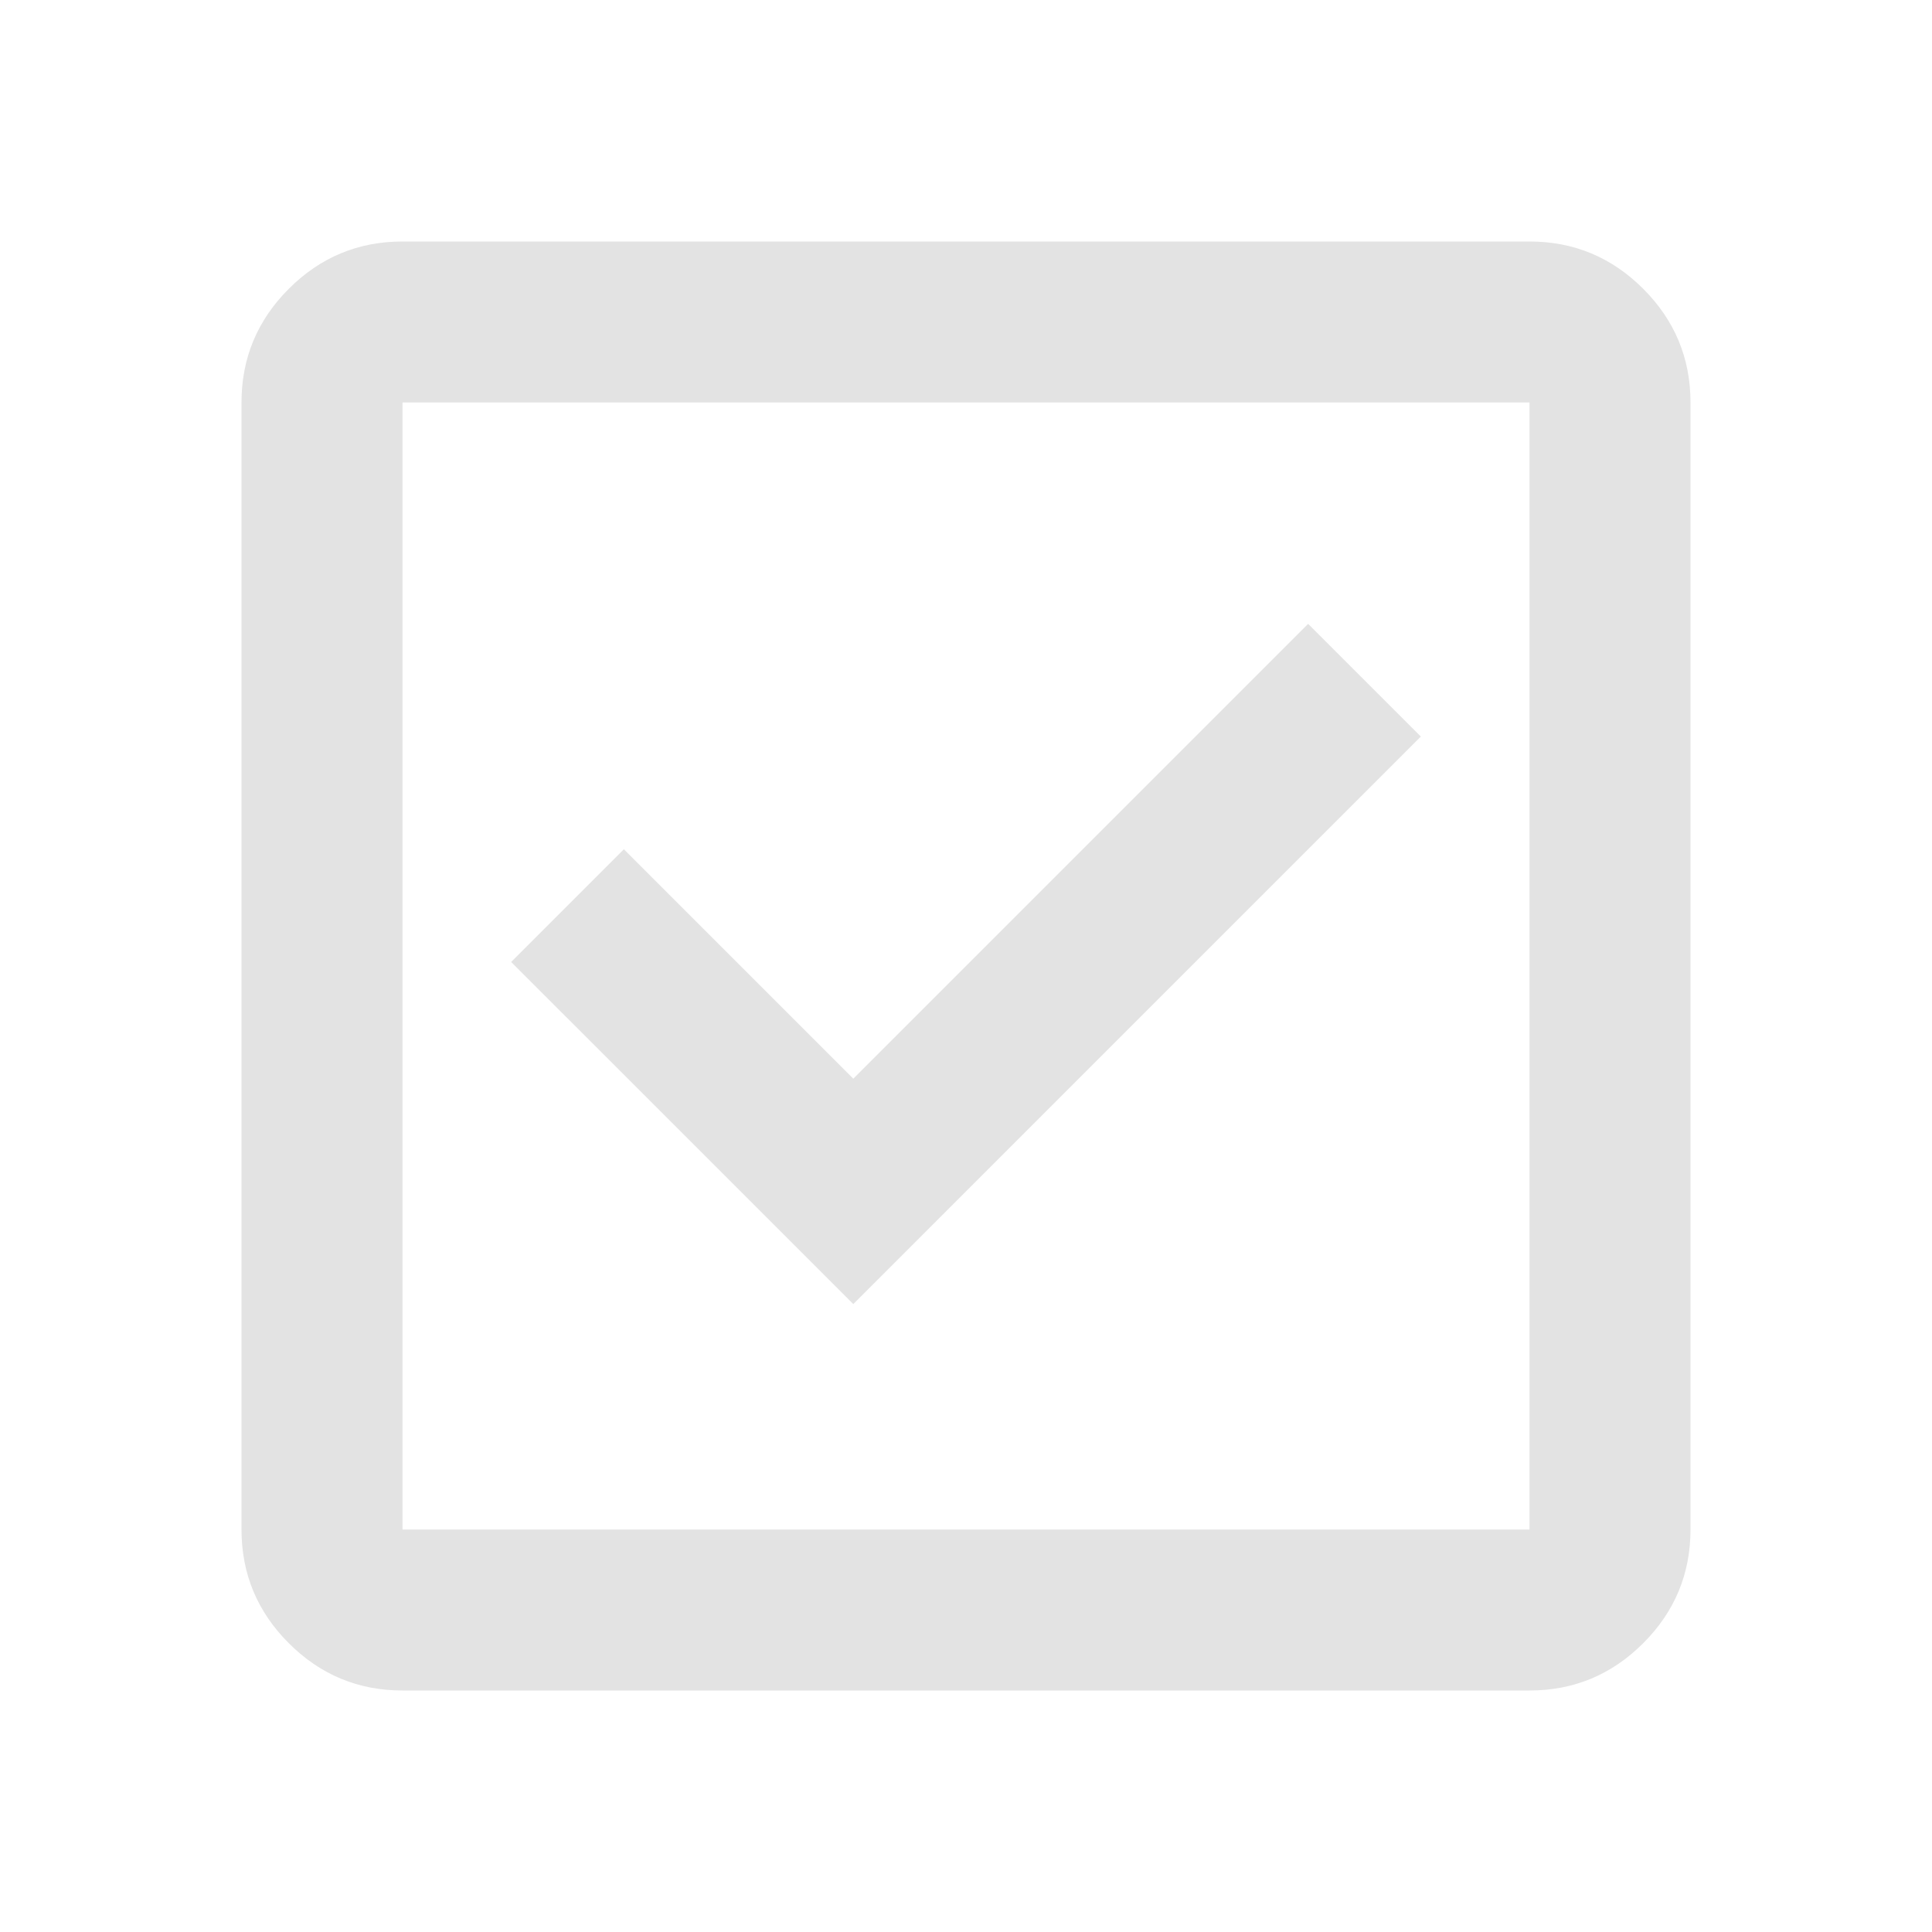
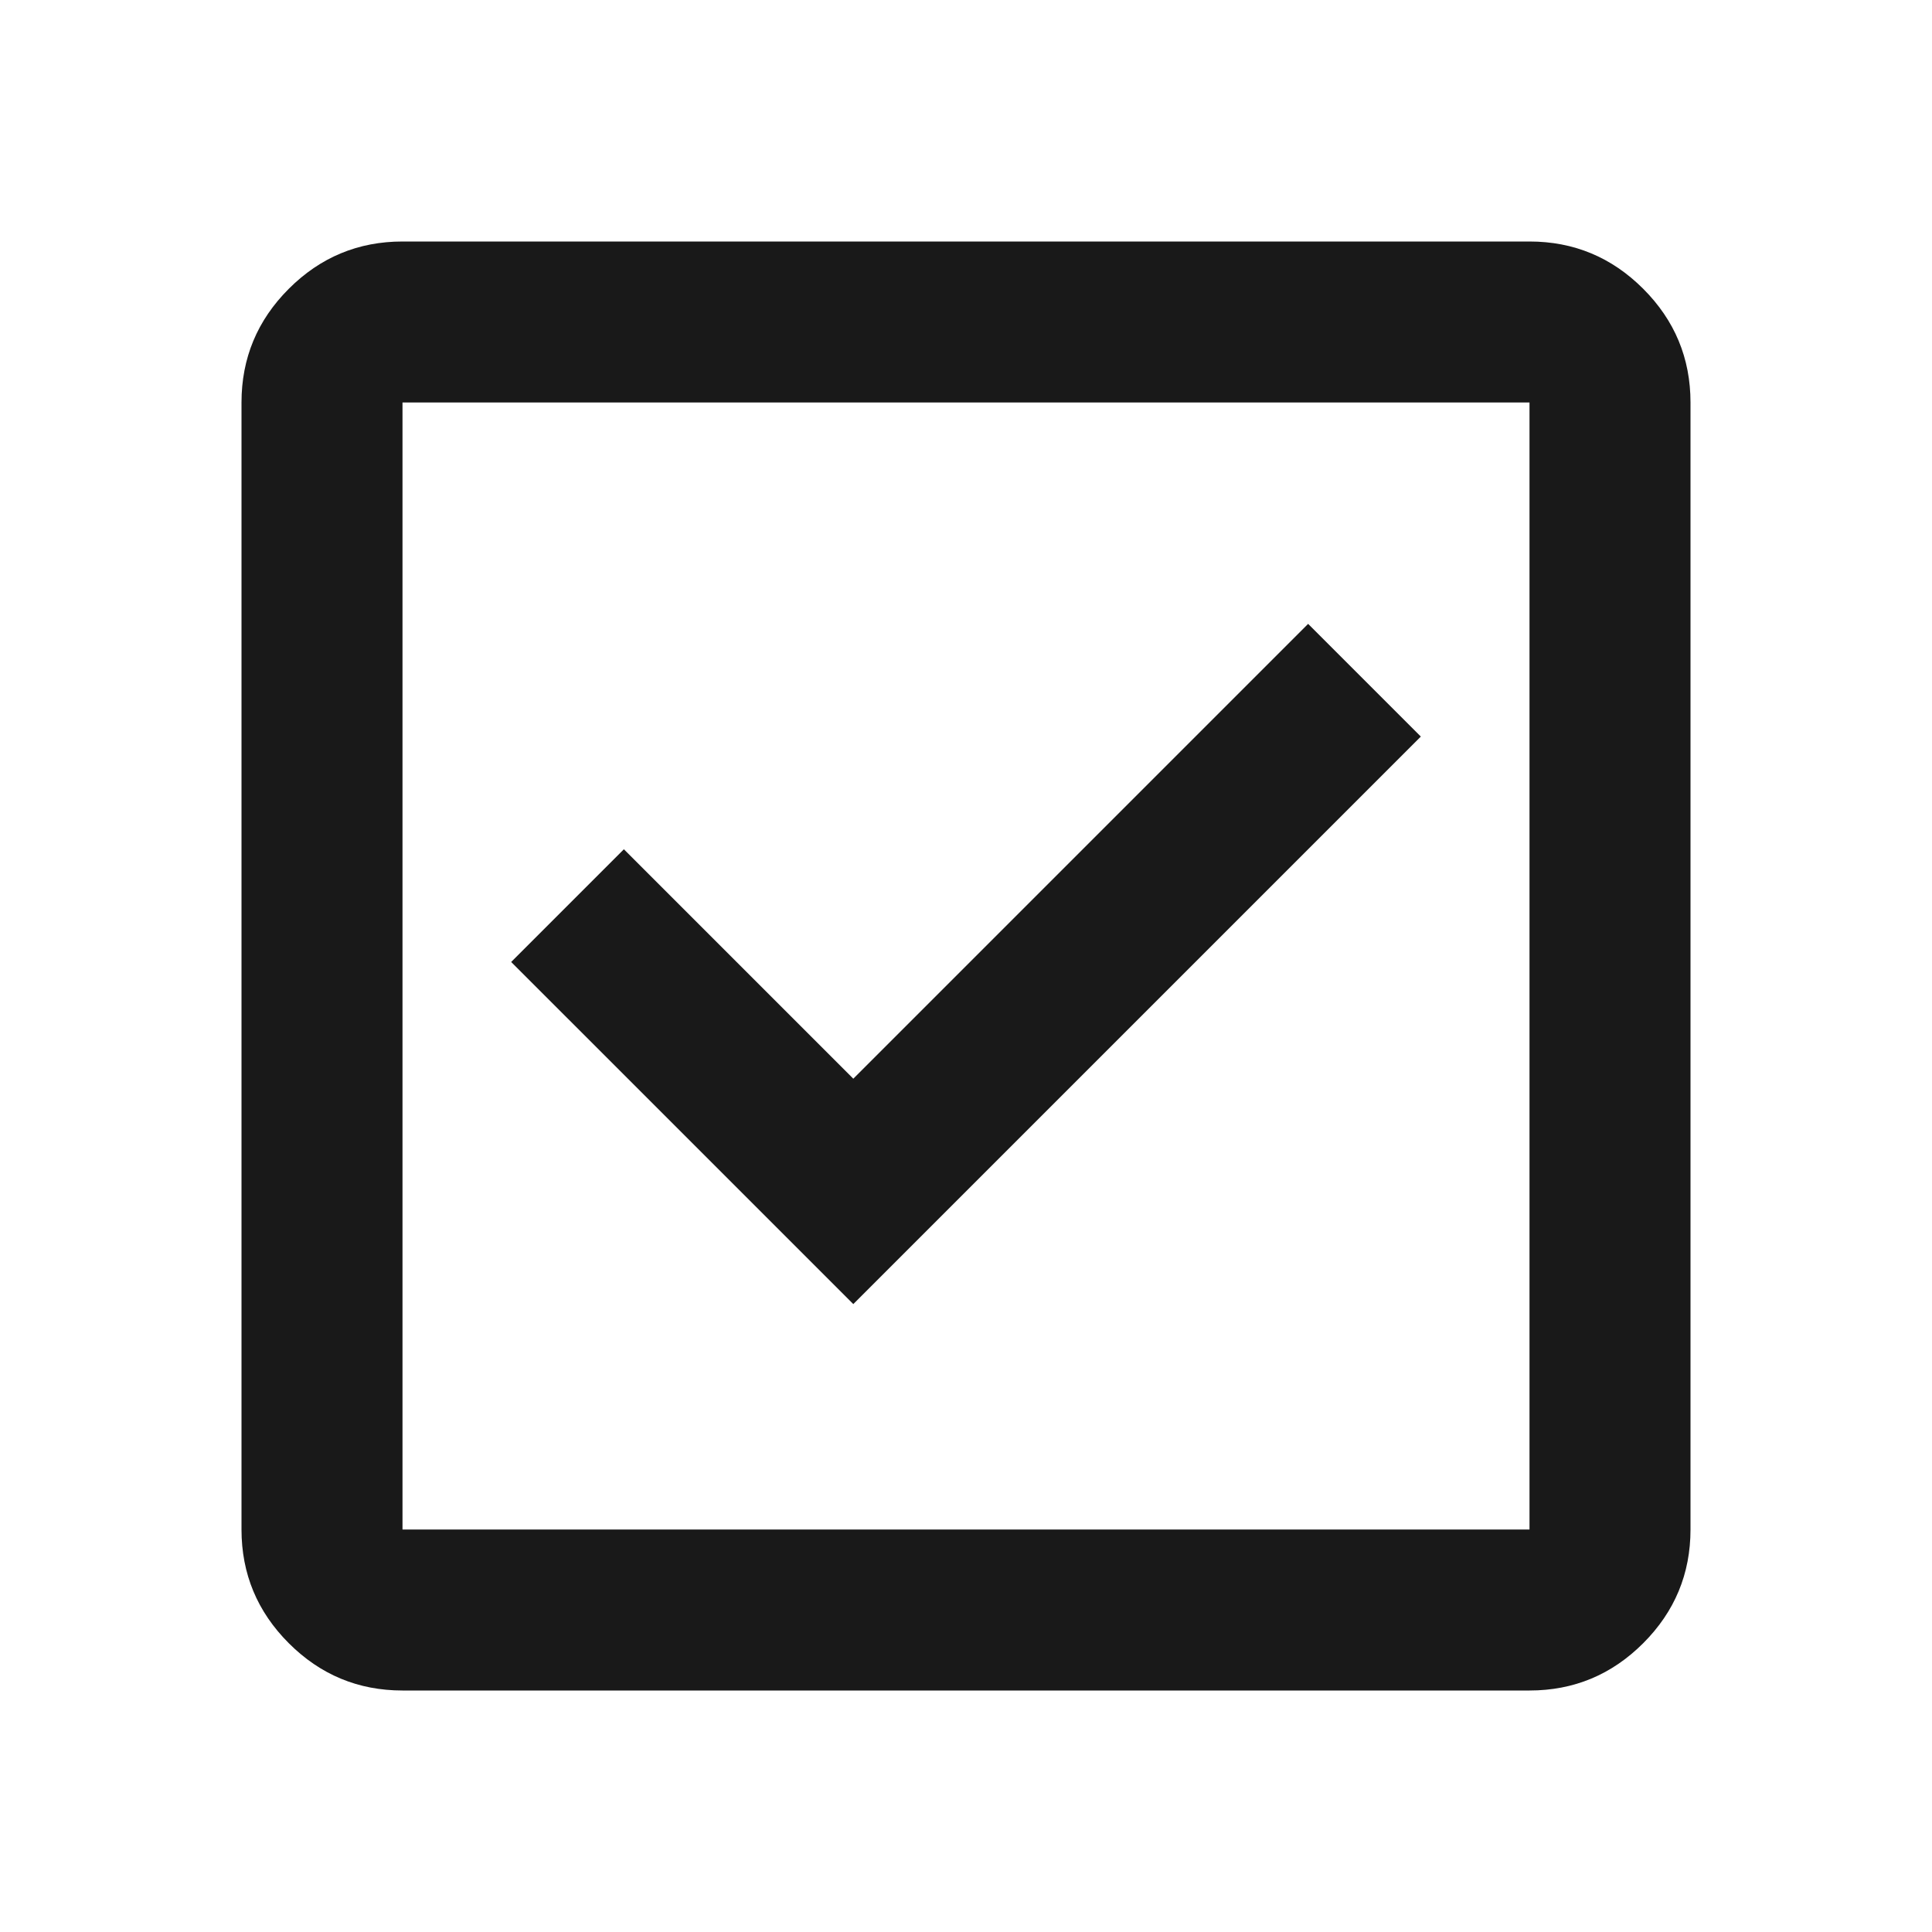
- <svg xmlns="http://www.w3.org/2000/svg" height="24px" viewBox="0 -960 960 960" width="24px" fill="#e3e3e3">
+ <svg xmlns="http://www.w3.org/2000/svg" height="24px" viewBox="0 -960 960 960" width="24px" fill="#191919">
  <path d="m424-312 282-282-56-56-226 226-114-114-56 56 170 170ZM200-120q-33 0-56.5-23.5T120-200v-560q0-33 23.5-56.5T200-840h560q33 0 56.5 23.5T840-760v560q0 33-23.5 56.5T760-120H200Zm0-80h560v-560H200v560Zm0-560v560-560Z" />
</svg>
